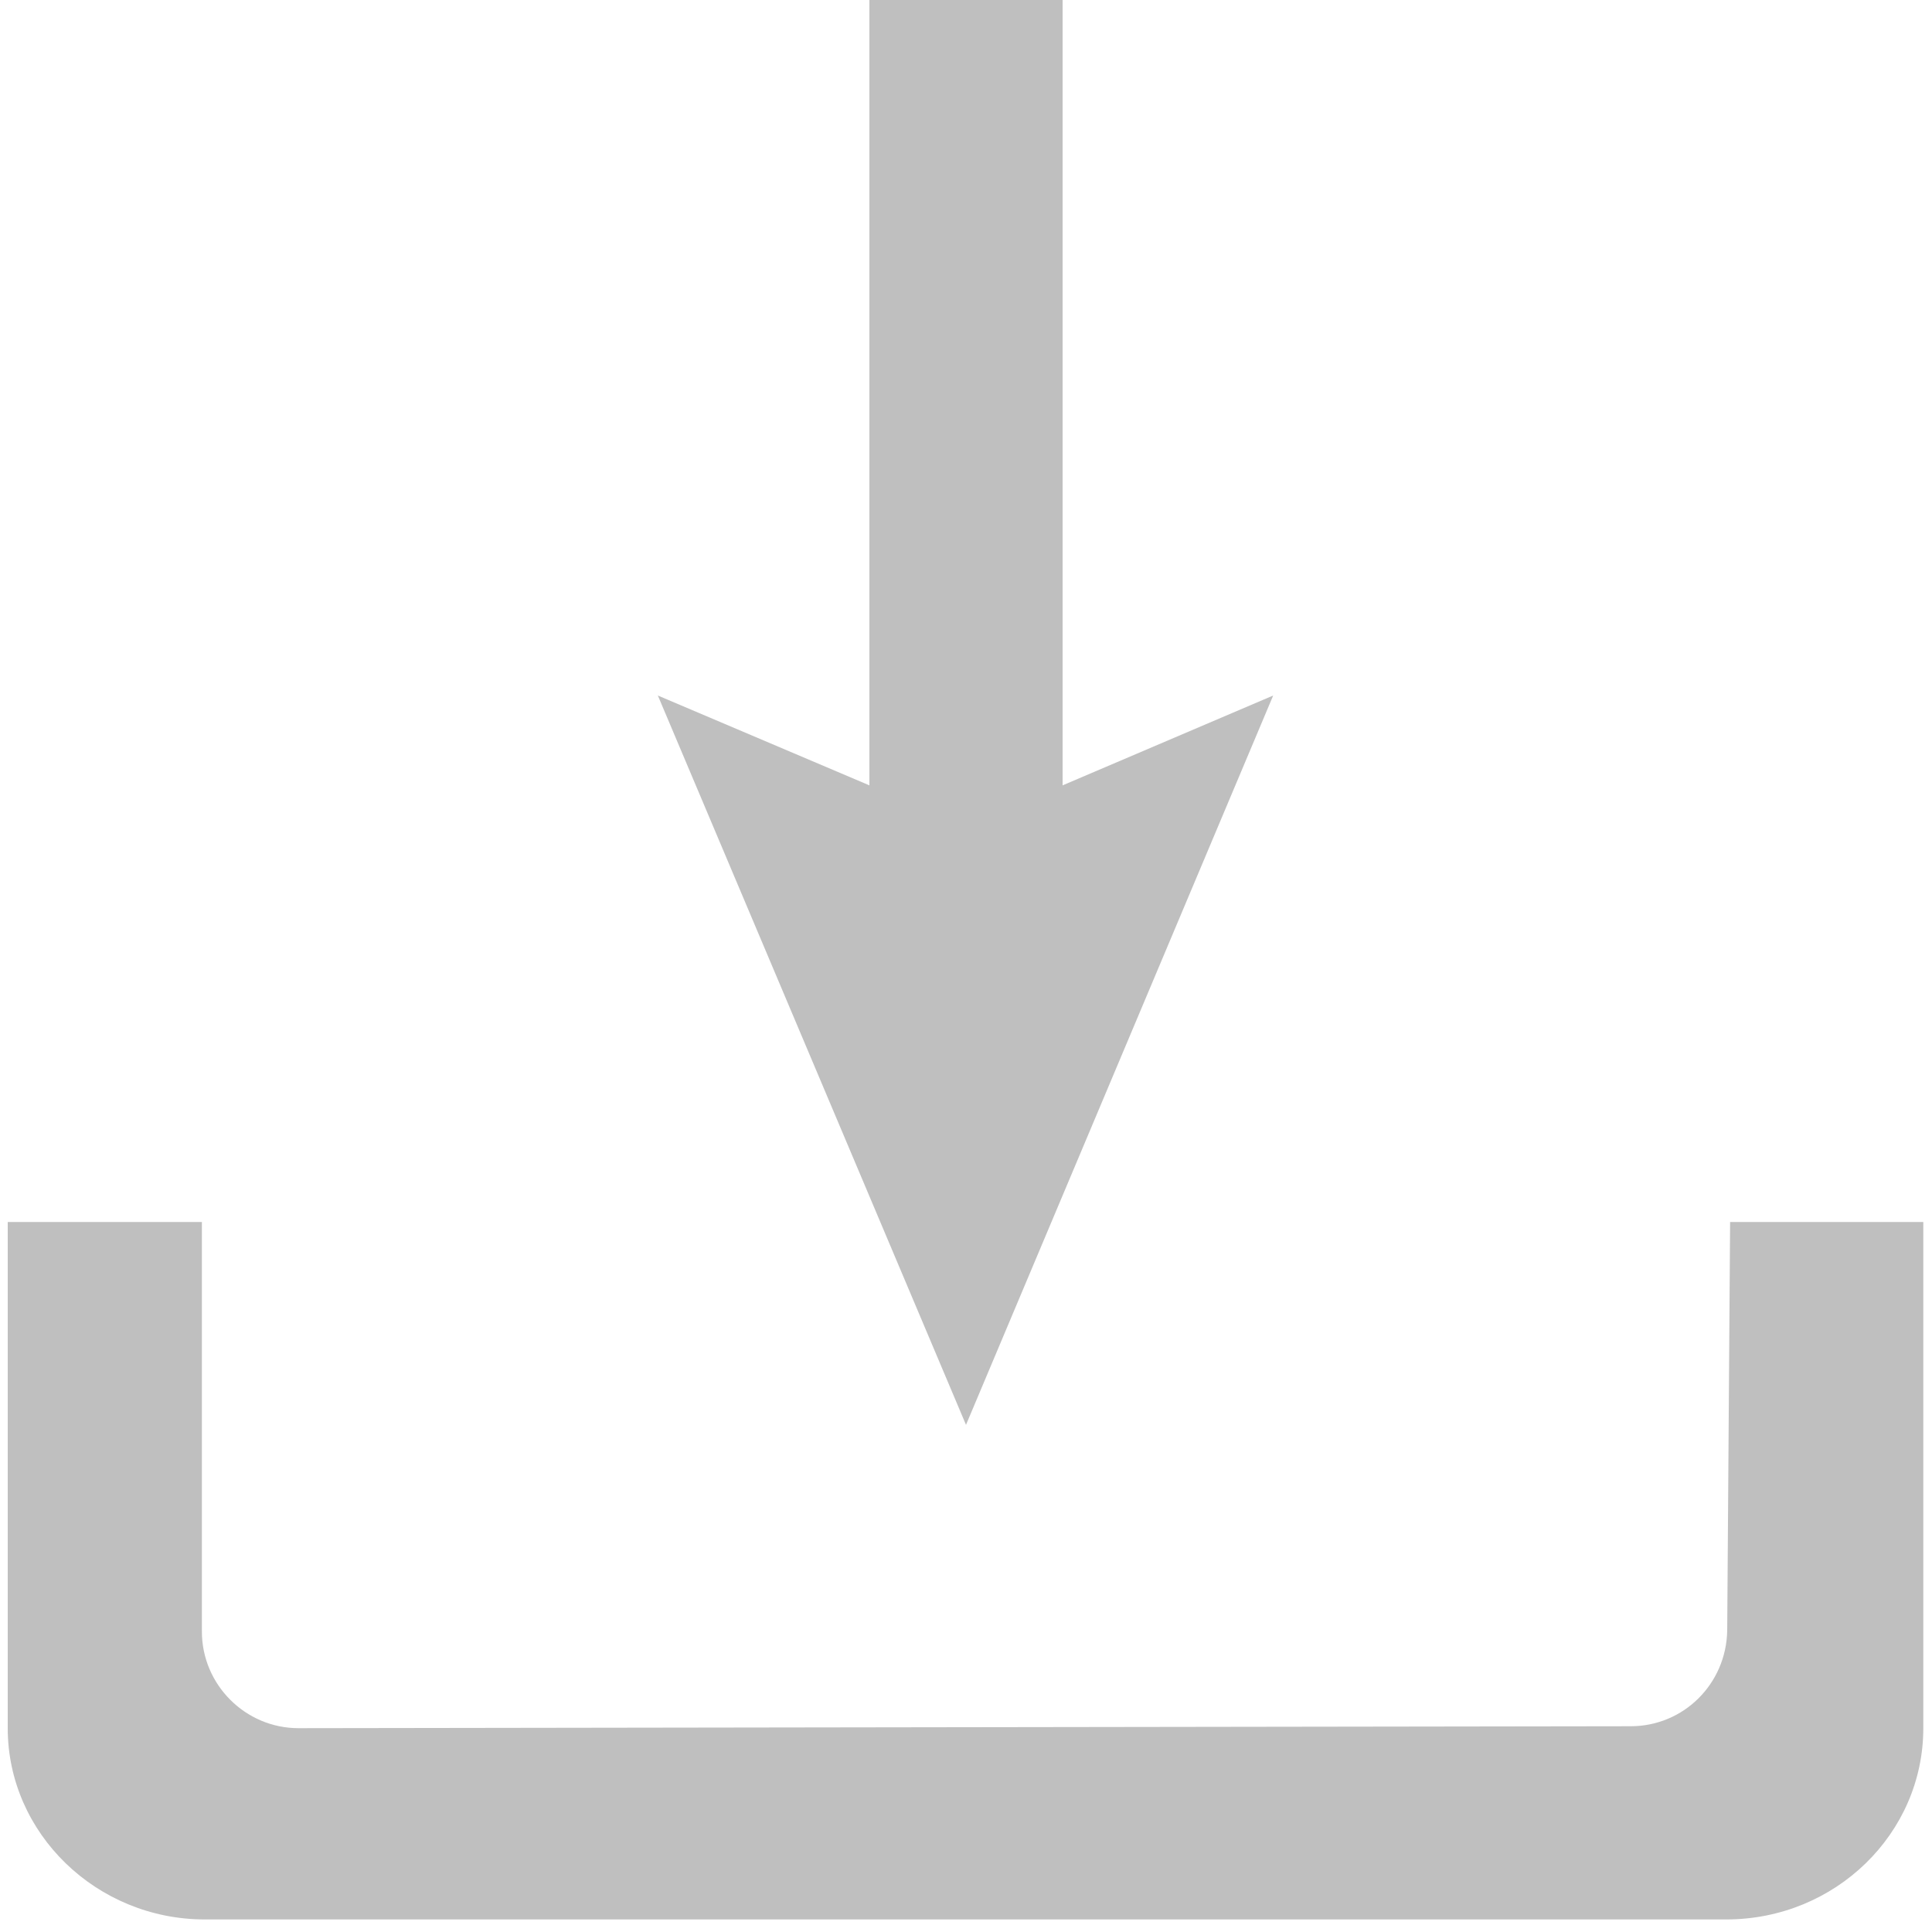
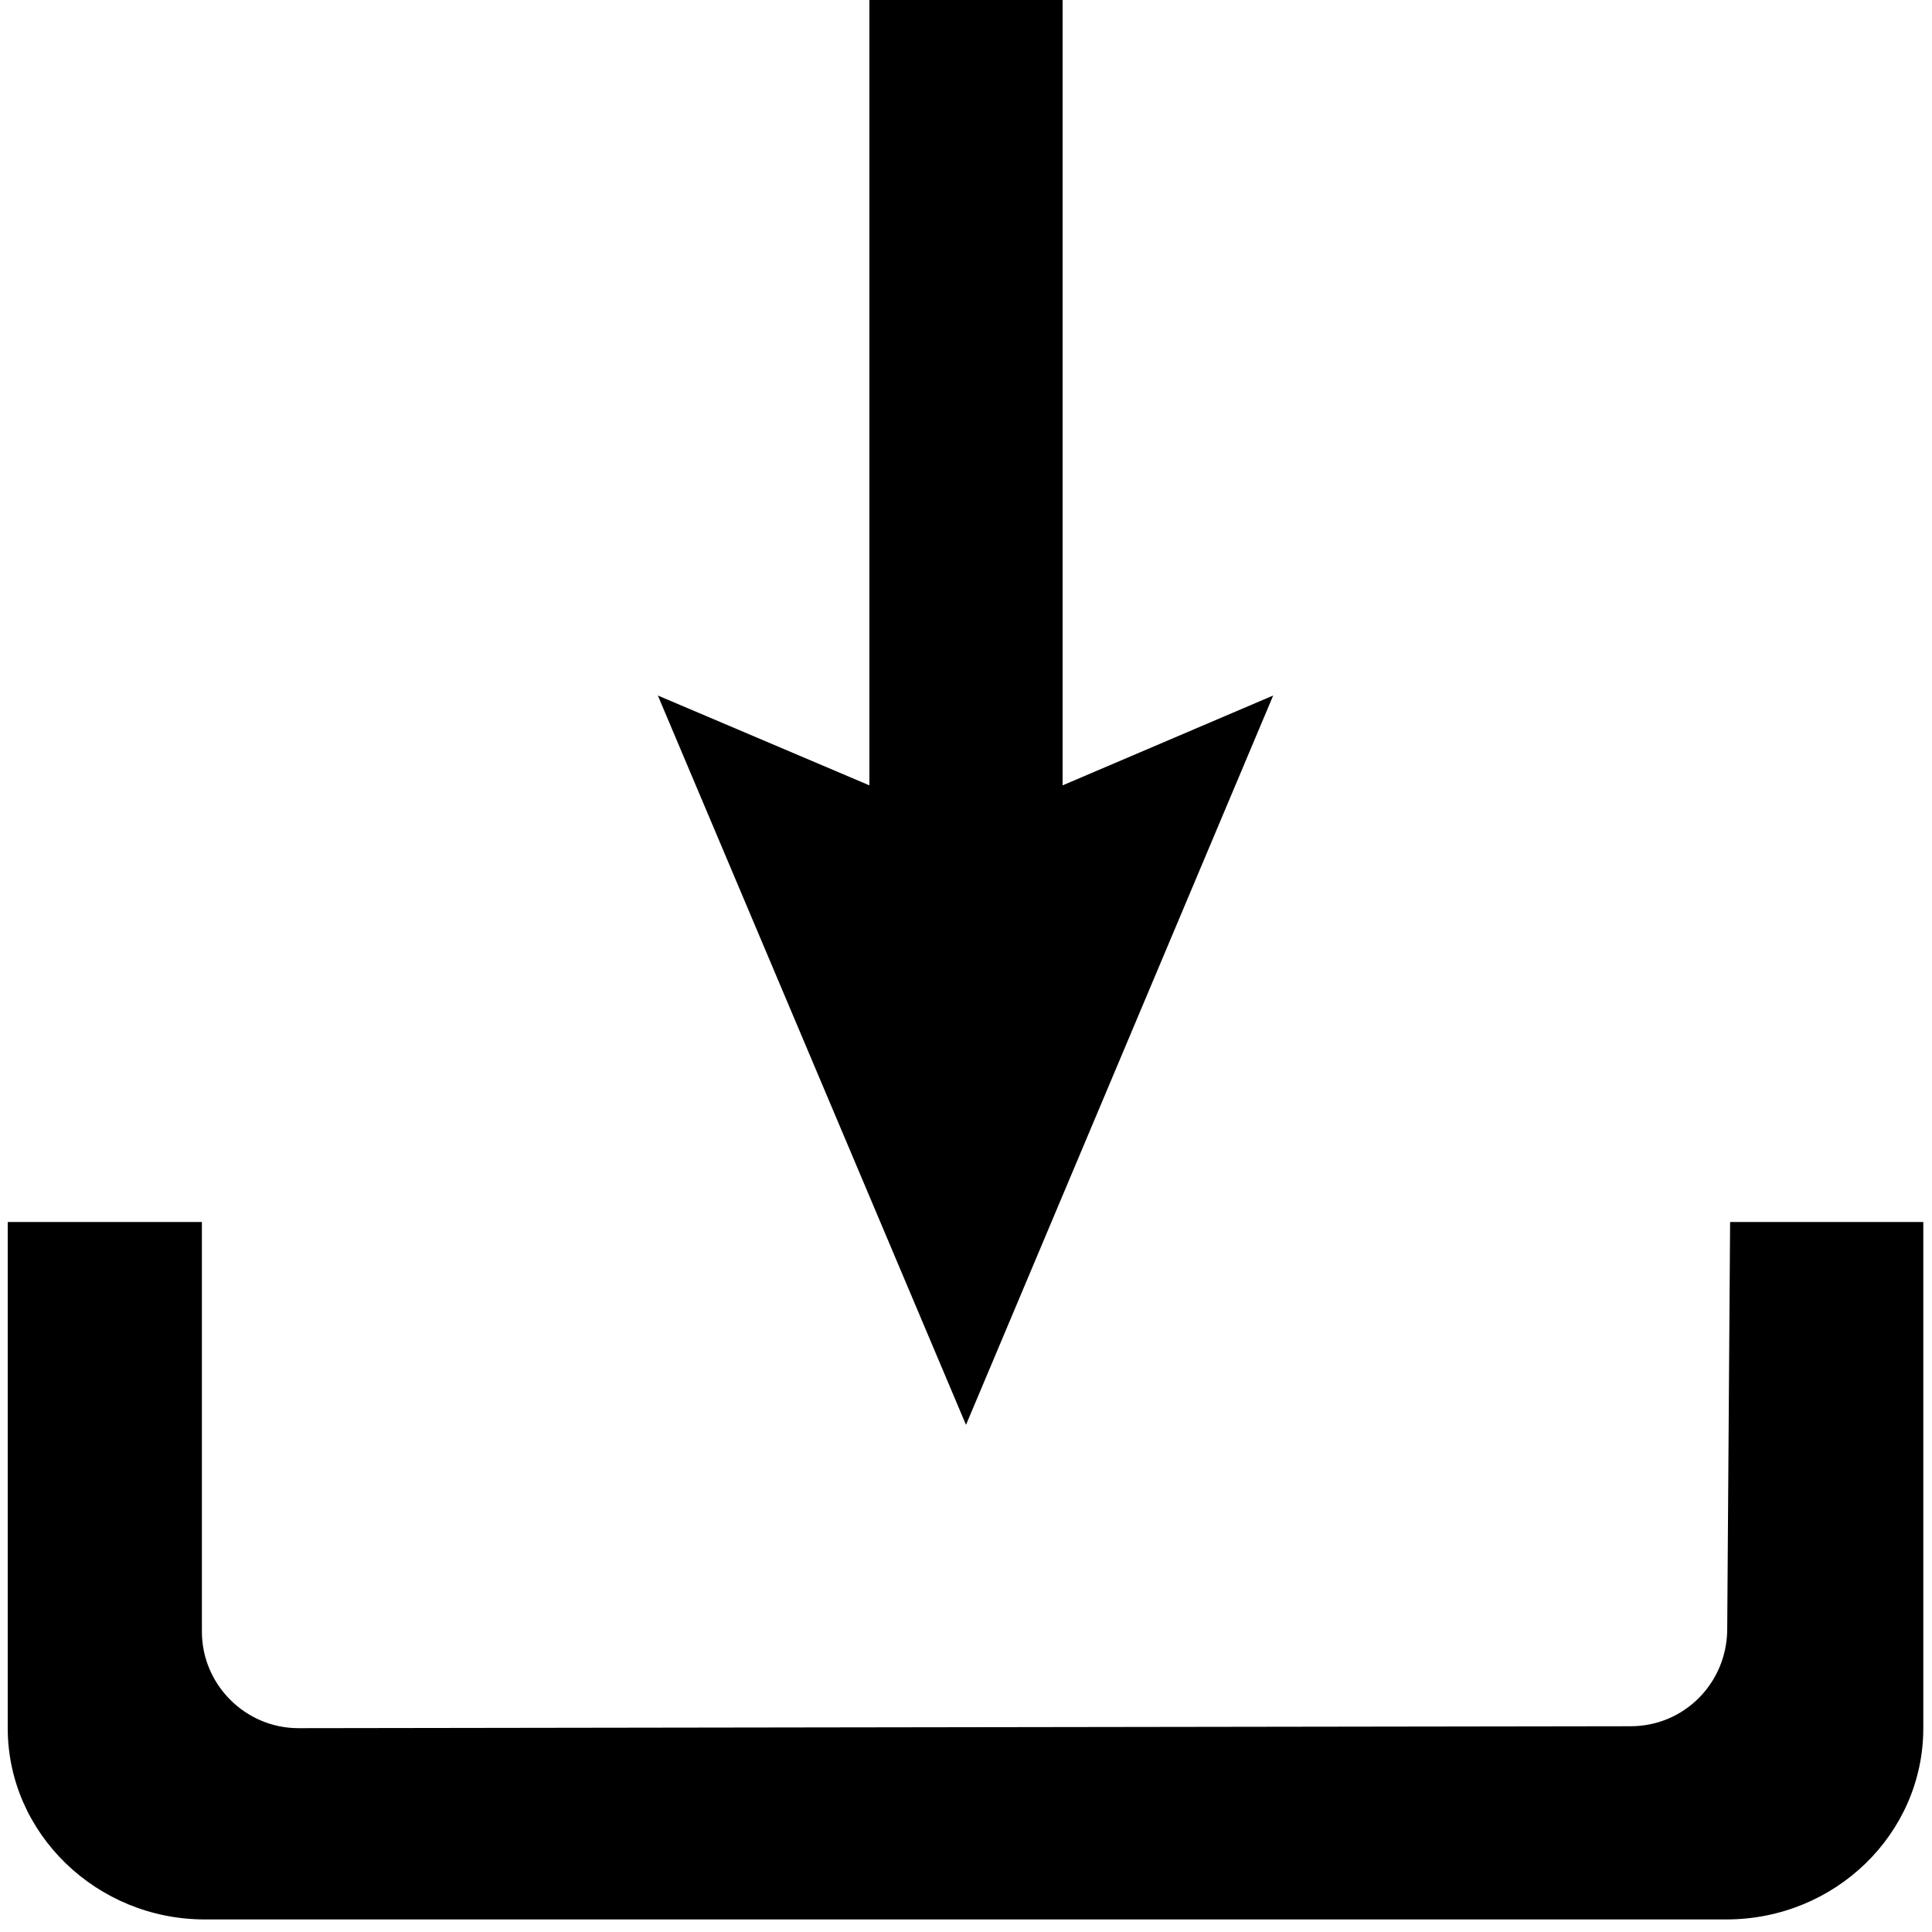
<svg xmlns="http://www.w3.org/2000/svg" id="icon-download" width="20" height="20" viewBox="0 0 20 20">
-   <polygon id="arrow-down" points="11 8.13 11 0 9 0 9 8.13 6.81 7.2 10 14.75 13.18 7.2 11 8.13" fill="#bfbfbf" />
-   <path id="base" d="M17.88,19.87H2.12c-1.12,0-2.04-.89-2.04-1.98v-5.24H2.09v4.24c0,.55,.45,1,1,1l13.79-.02c.55,0,.99-.44,1-.99l.03-4.23h2v5.24c0,1.09-.91,1.98-2.04,1.98Z" fill="#bfbfbf" />
+   <polygon id="arrow-down" points="11 8.13 11 0 9 0 9 8.13 6.81 7.2 10 14.75 13.18 7.2 11 8.13" fill="currentColor" />
+   <path id="base" d="M17.88,19.87H2.12c-1.12,0-2.04-.89-2.04-1.98v-5.24H2.09v4.24c0,.55,.45,1,1,1l13.79-.02c.55,0,.99-.44,1-.99l.03-4.23h2v5.24c0,1.09-.91,1.98-2.04,1.98Z" fill="currentColor" />
</svg>
